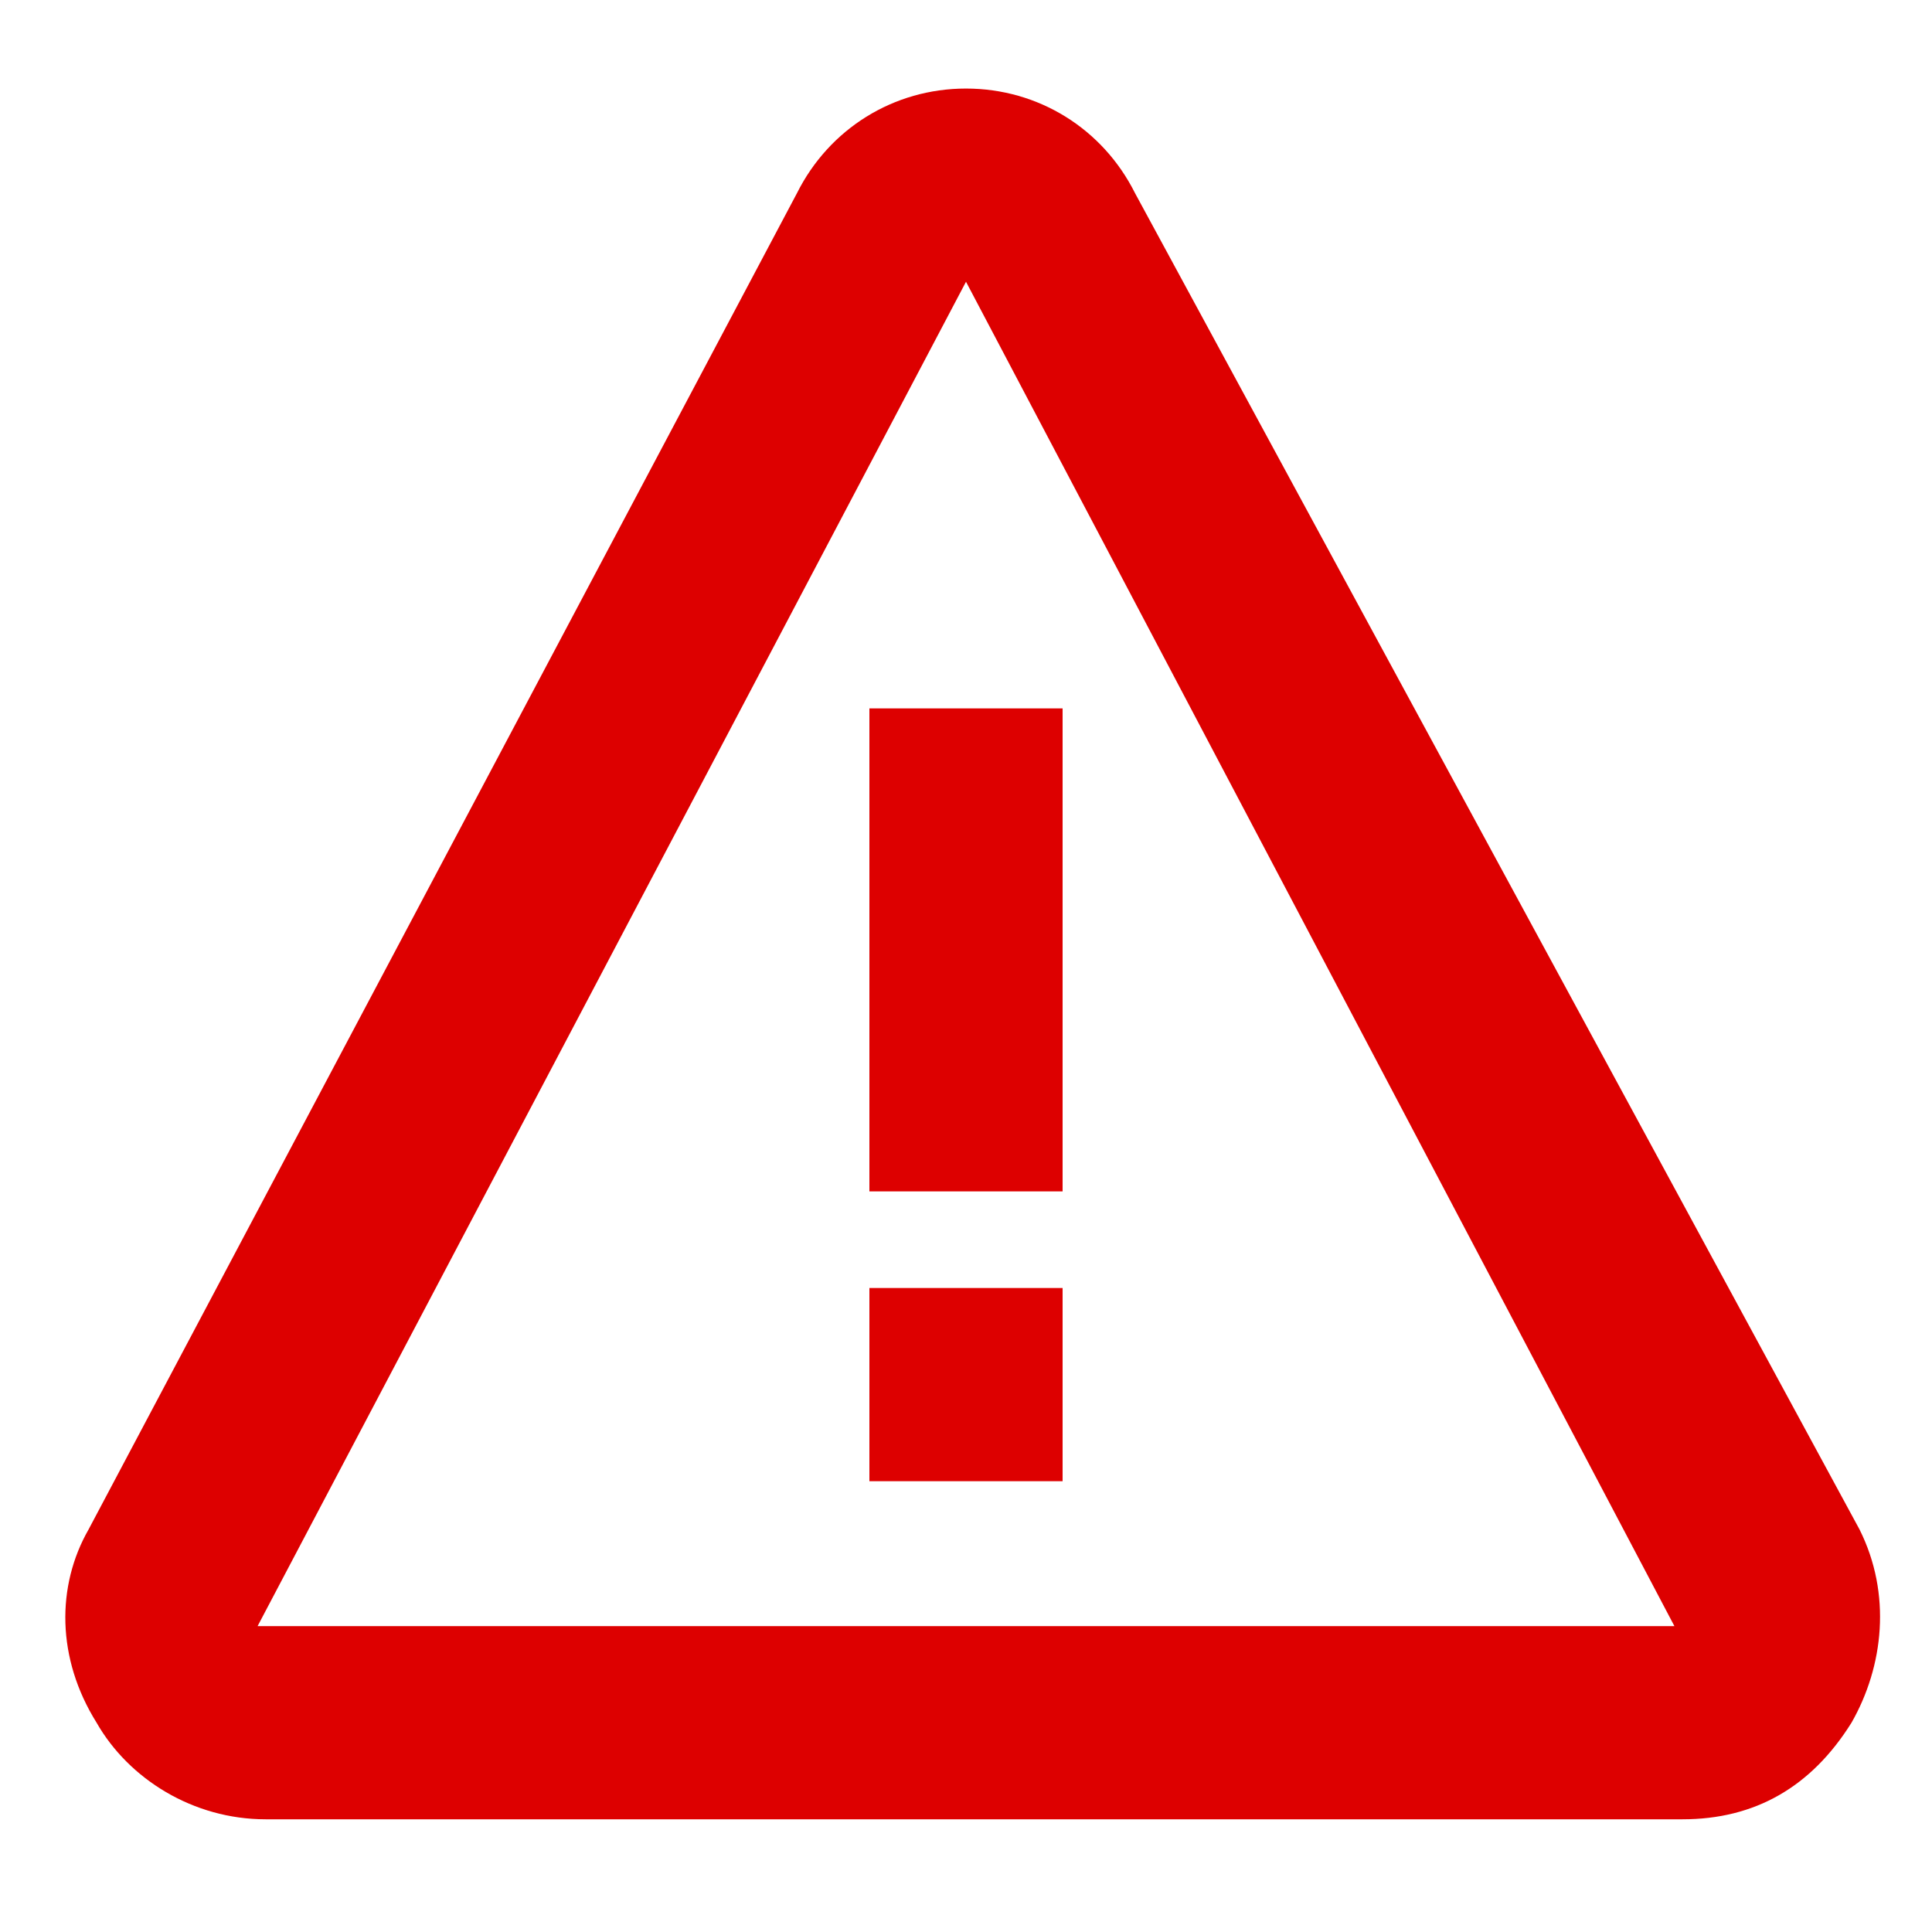
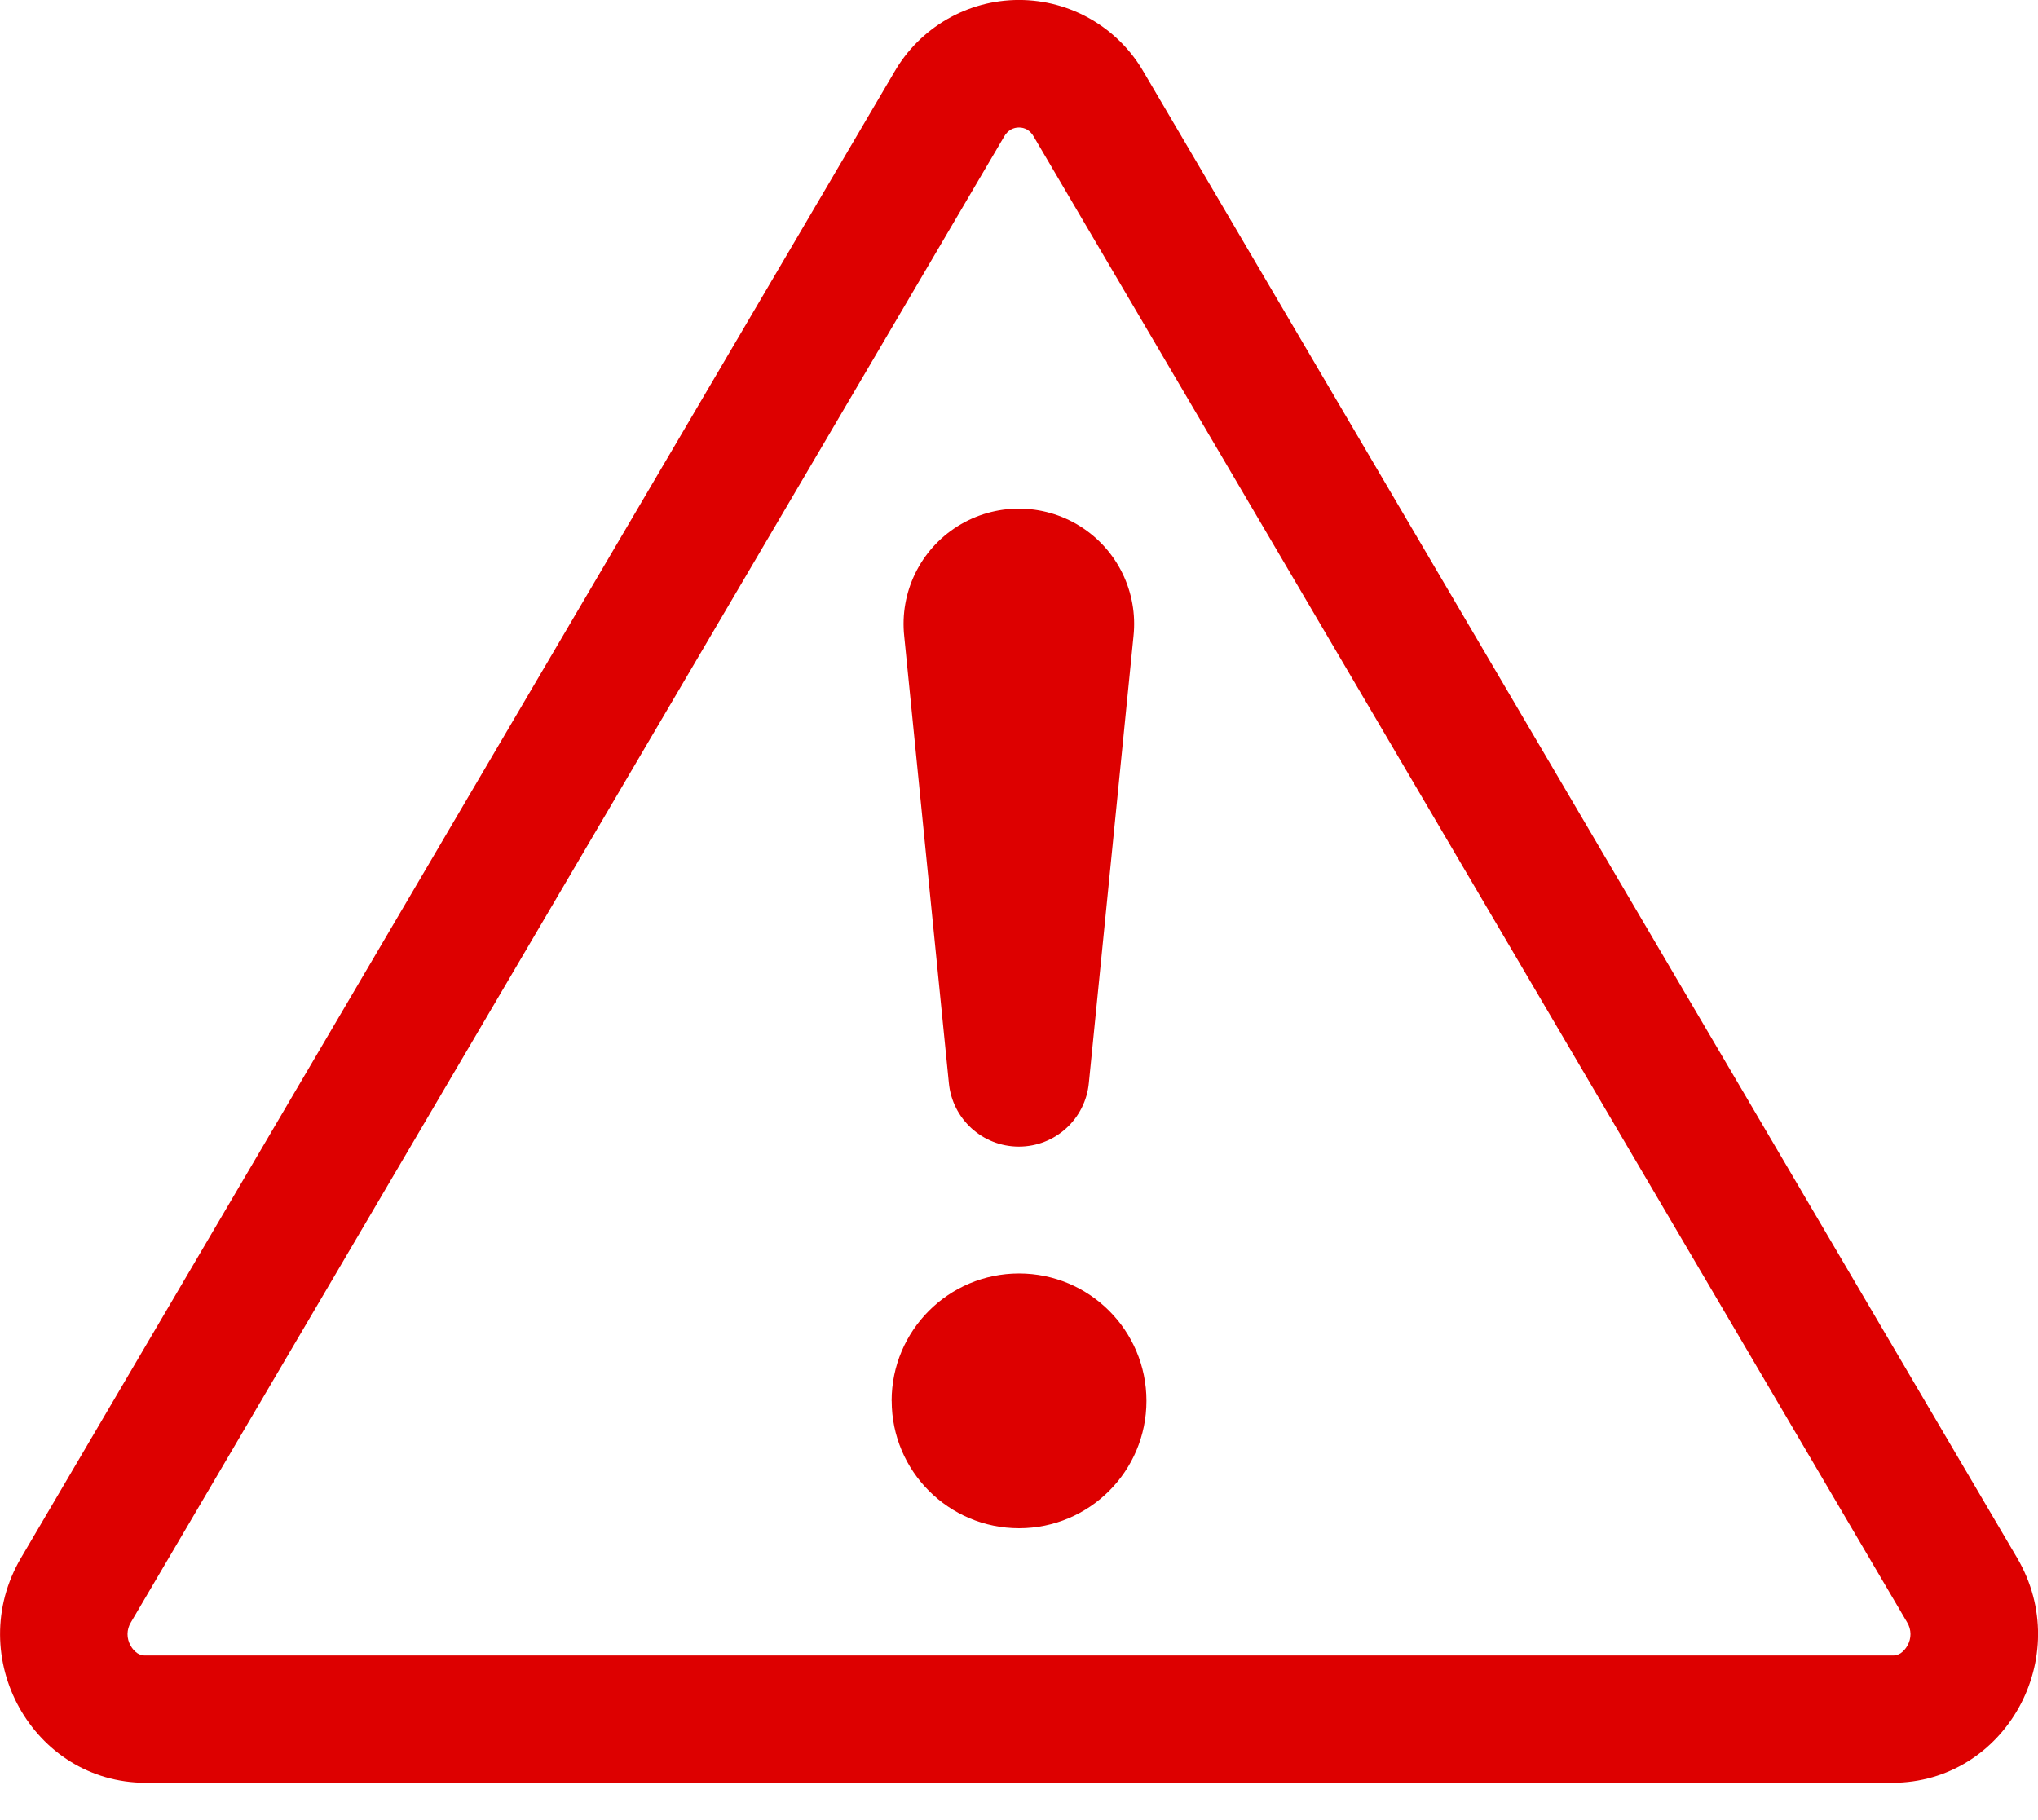
- <svg xmlns="http://www.w3.org/2000/svg" viewBox="0 0 24 24">
-   <g fill="#DD0000">
-     <path d="M10.8,8.8h2.4v6h-2.4V8.8z M10.8,16h2.4v2.4h-2.4V16z" />
-     <path d="M14.1,2.4c-0.4-0.8-1.2-1.3-2.1-1.3c-0.9,0-1.7,0.5-2.1,1.3L1.1,19c-0.4,0.7-0.4,1.6,0.1,2.4c0.4,0.7,1.2,1.2,2.1,1.2h17.6c0.9,0,1.6-0.4,2.1-1.2c0.4-0.7,0.5-1.6,0.1-2.4L14.1,2.4z M3.2,20.2L12,3.5l8.8,16.7H3.2z" />
+ <svg xmlns="http://www.w3.org/2000/svg" viewBox="0 0 28 25" width="100%" height="100%" pointer-events="none">
+   <g fill="#dd0000">
+     <path d="M13.889 1.78A.23.23 0 0 1 14 1.752q.058 0 .11.028.06.037.094.1l11.998 20.414a.31.31 0 0 1 .003.32.3.3 0 0 1-.094.105.2.2 0 0 1-.116.03H2.005a.2.2 0 0 1-.116-.03.3.3 0 0 1-.094-.105.31.31 0 0 1 .003-.32L13.794 1.88a.26.26 0 0 1 .095-.1m1.826-.787a1.977 1.977 0 0 0-3.43 0L.289 21.407c-.8 1.36.16 3.091 1.715 3.091h23.993c1.556 0 2.516-1.732 1.715-3.092z" />
+     <path d="M12.25 19.25a1.75 1.75 0 1 1 3.501 0 1.75 1.75 0 0 1-3.5 0m.172-10.508a1.584 1.584 0 1 1 3.15 0l-.613 6.136a.966.966 0 0 1-1.924 0z" />
  </g>
</svg>
